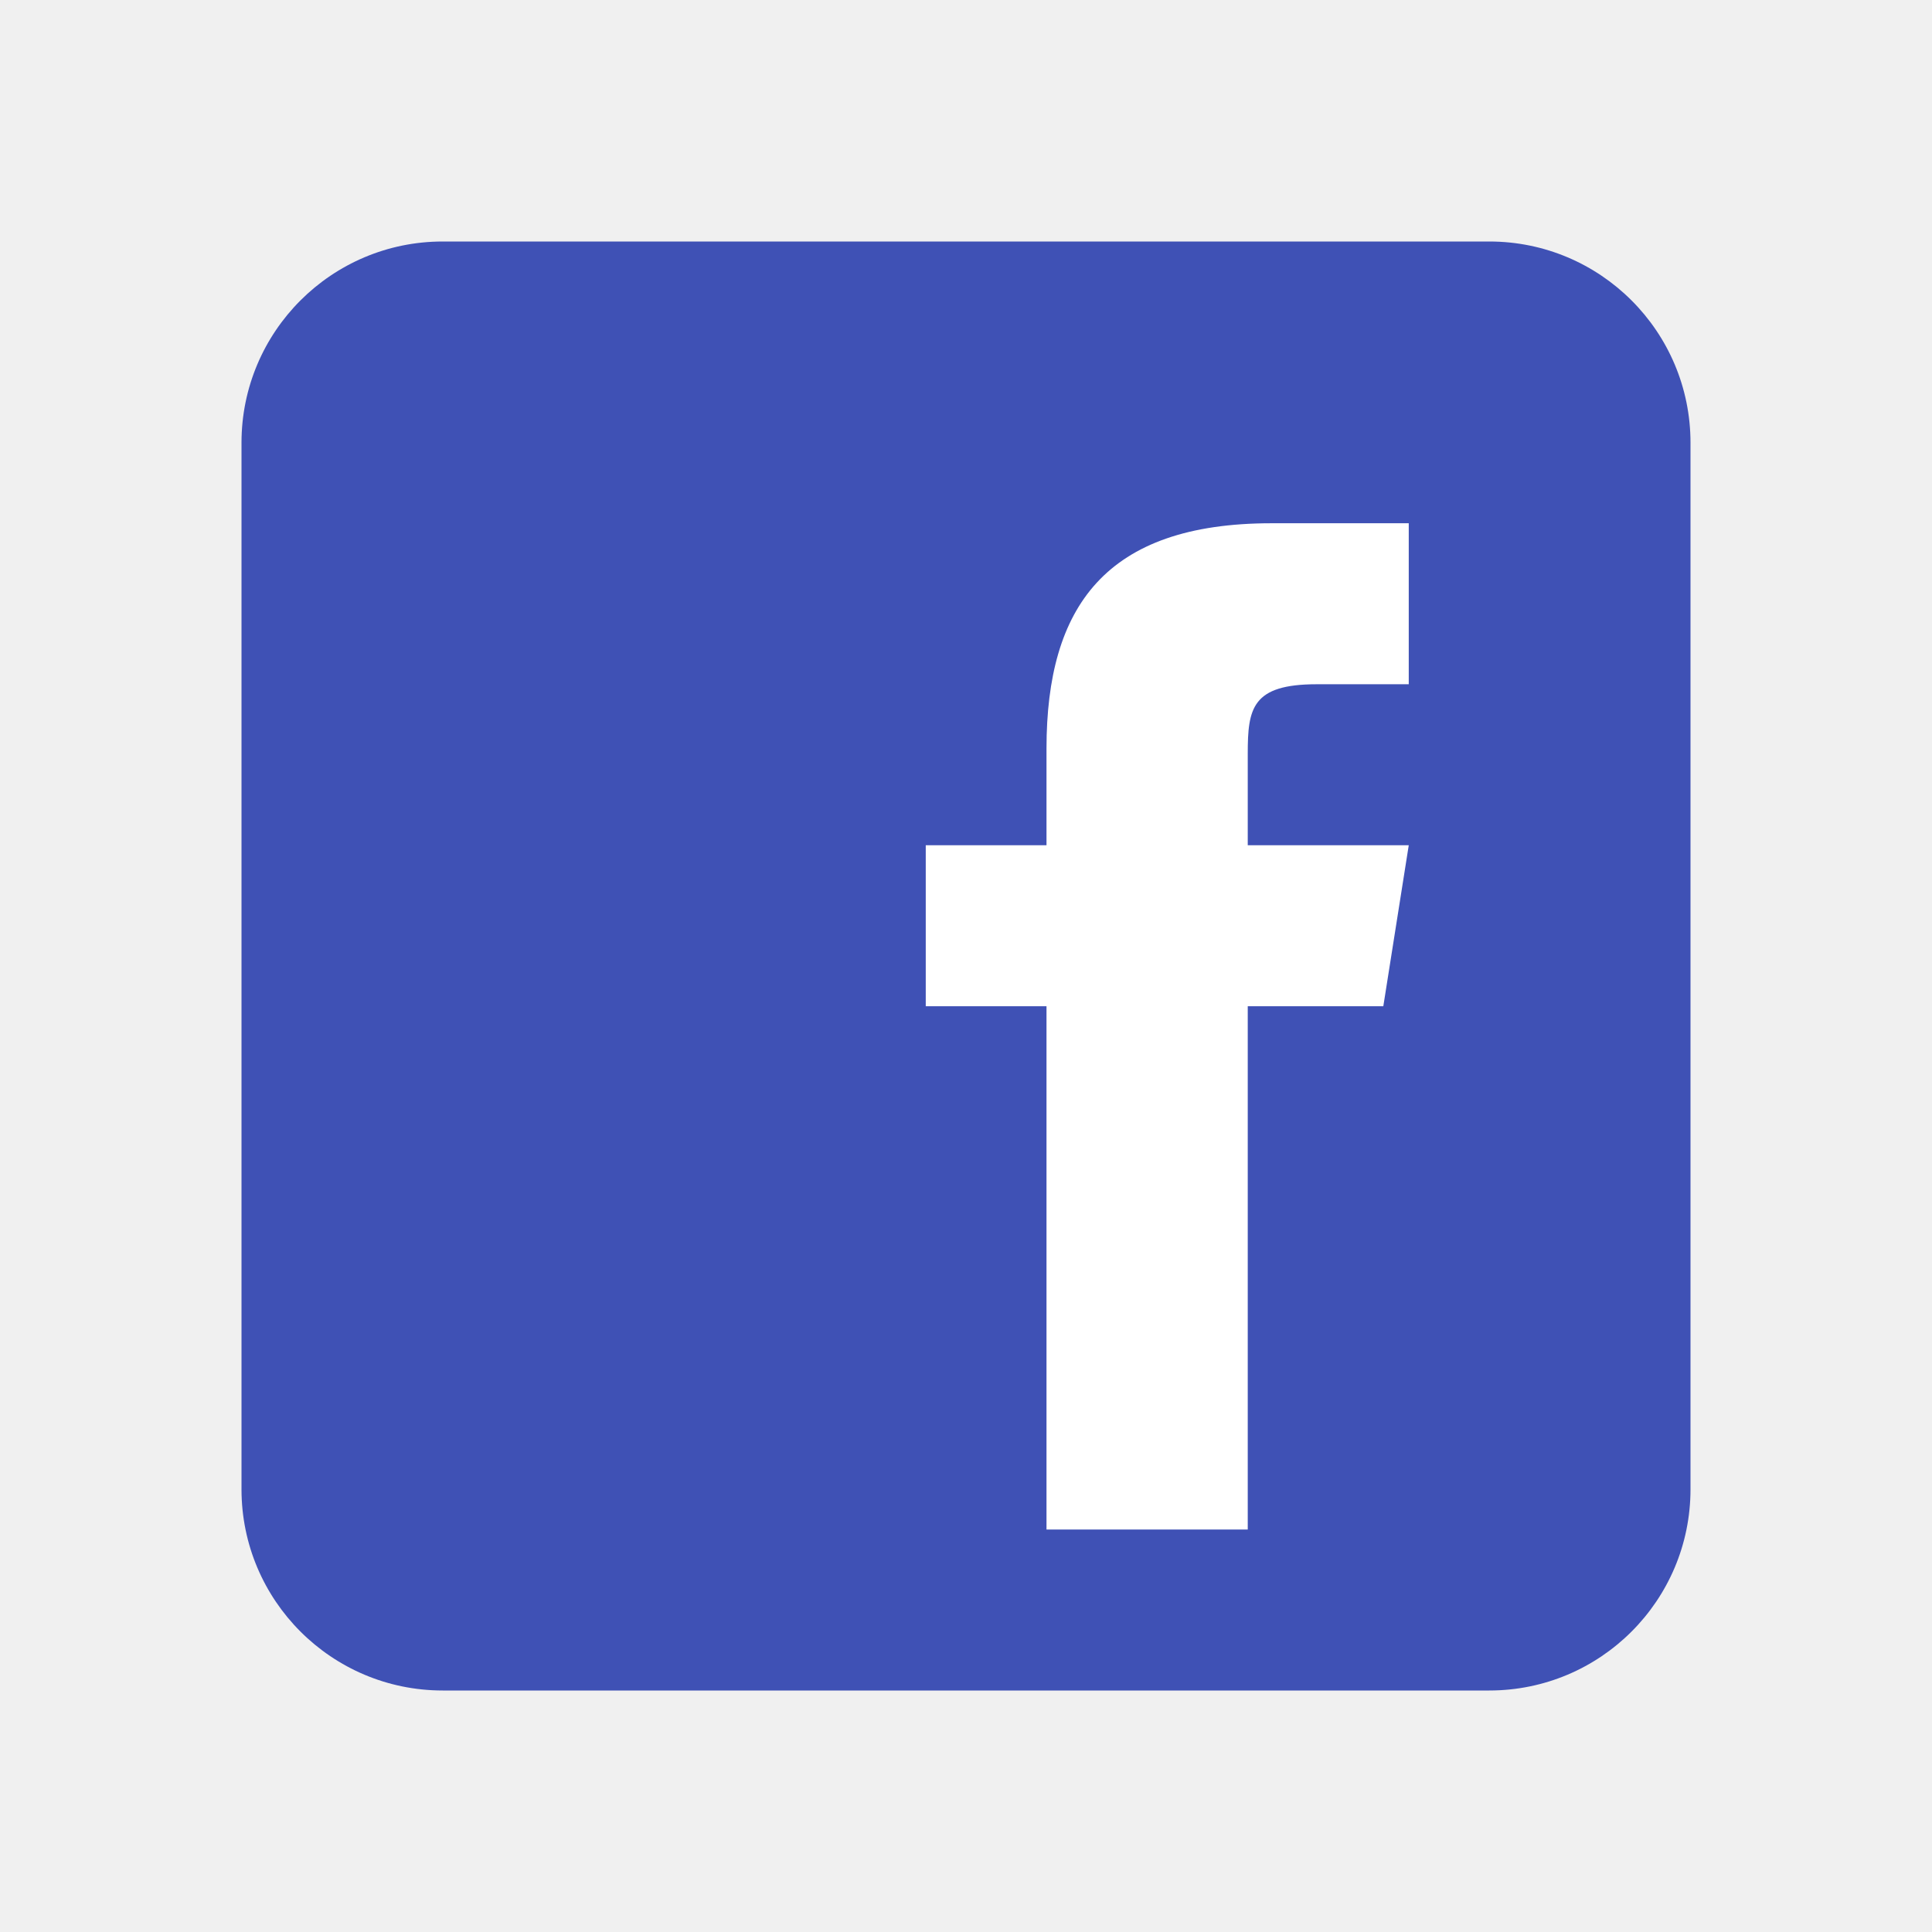
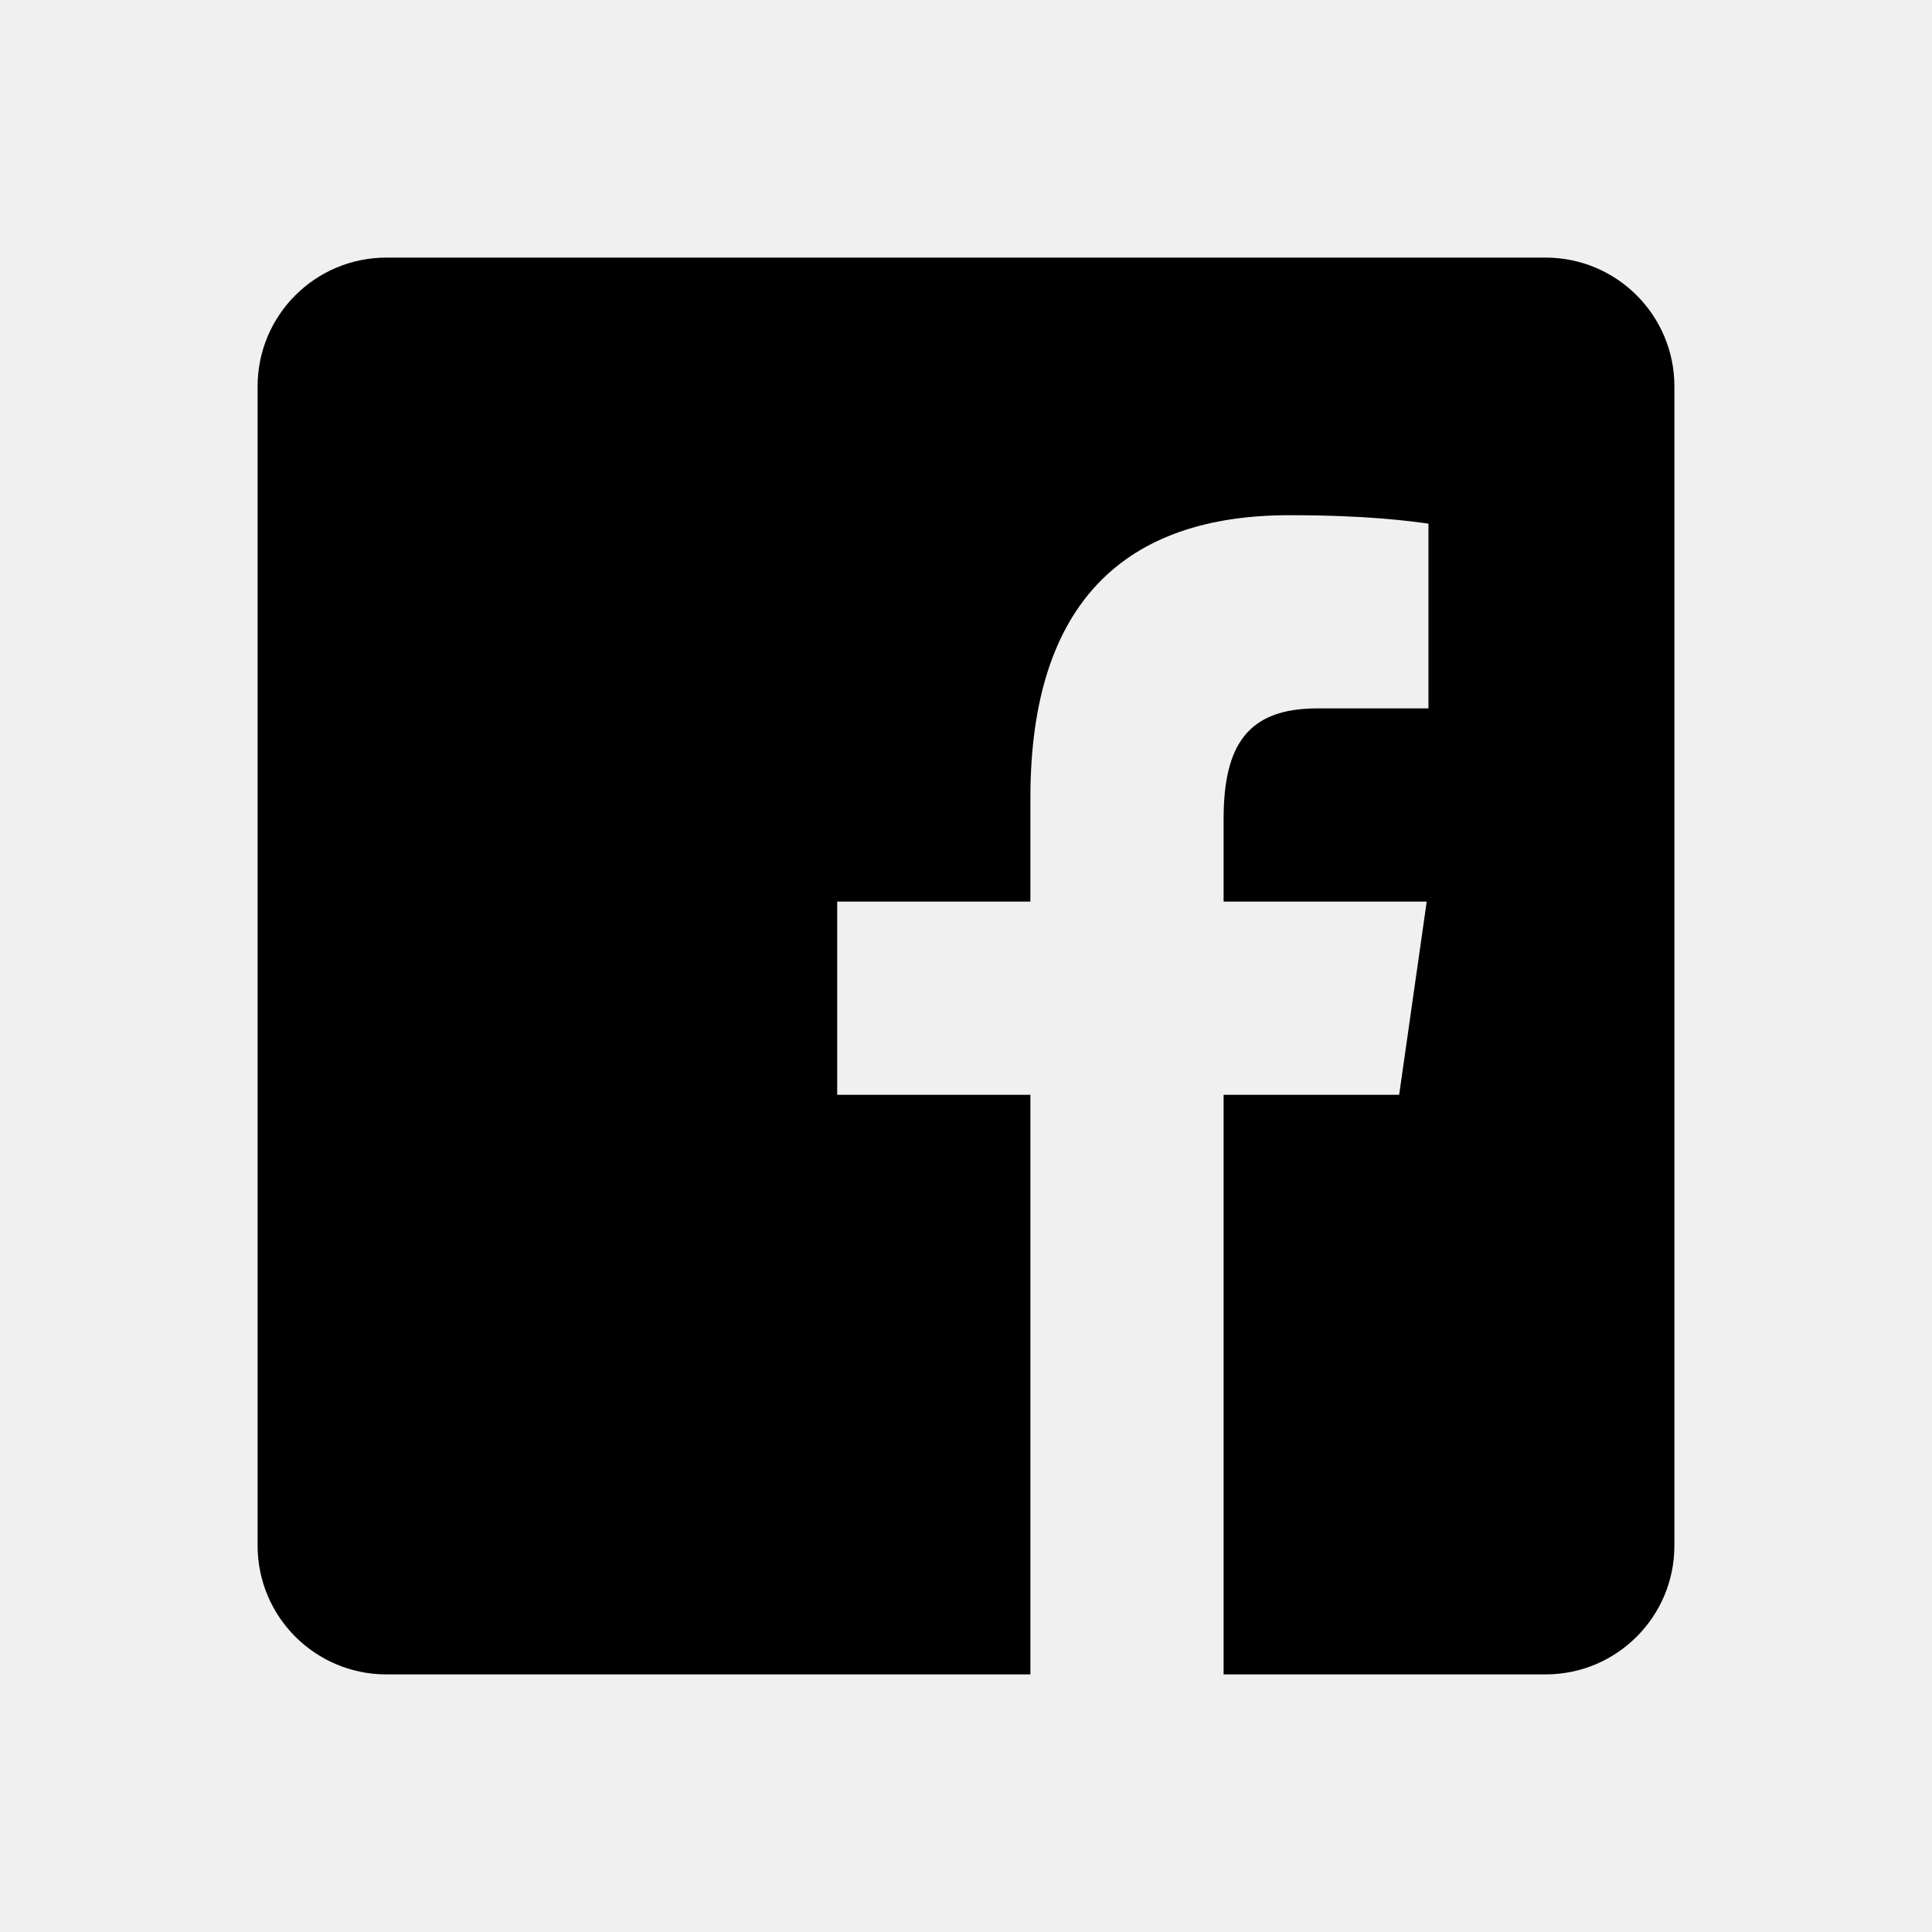
- <svg xmlns="http://www.w3.org/2000/svg" viewBox="0 0 48 48" width="48px" height="48px">
-   <path fill="#3F51B5" d="M42,37c0,2.762-2.238,5-5,5H11c-2.761,0-5-2.238-5-5V11c0-2.762,2.239-5,5-5h26c2.762,0,5,2.238,5,5V37z" />
-   <path fill="#FFF" d="M34.368,25H31v13h-5V25h-3v-4h3v-2.41c0.002-3.508,1.459-5.59,5.592-5.59H35v4h-2.287C31.104,17,31,17.6,31,18.723V21h4L34.368,25z" />
+ <svg xmlns="http://www.w3.org/2000/svg" fill="#000000" viewBox="0 0 30 30" width="30px" height="30px">
+   <path d="M24,4H6C4.895,4,4,4.895,4,6v18c0,1.105,0.895,2,2,2h10v-9h-3v-3h3v-1.611C16,9.339,17.486,8,20.021,8 c1.214,0,1.856,0.09,2.16,0.131V11h-1.729C19.376,11,19,11.568,19,12.718V14h3.154l-0.428,3H19v9h5c1.105,0,2-0.895,2-2V6 C26,4.895,25.104,4,24,4z" />
</svg>
